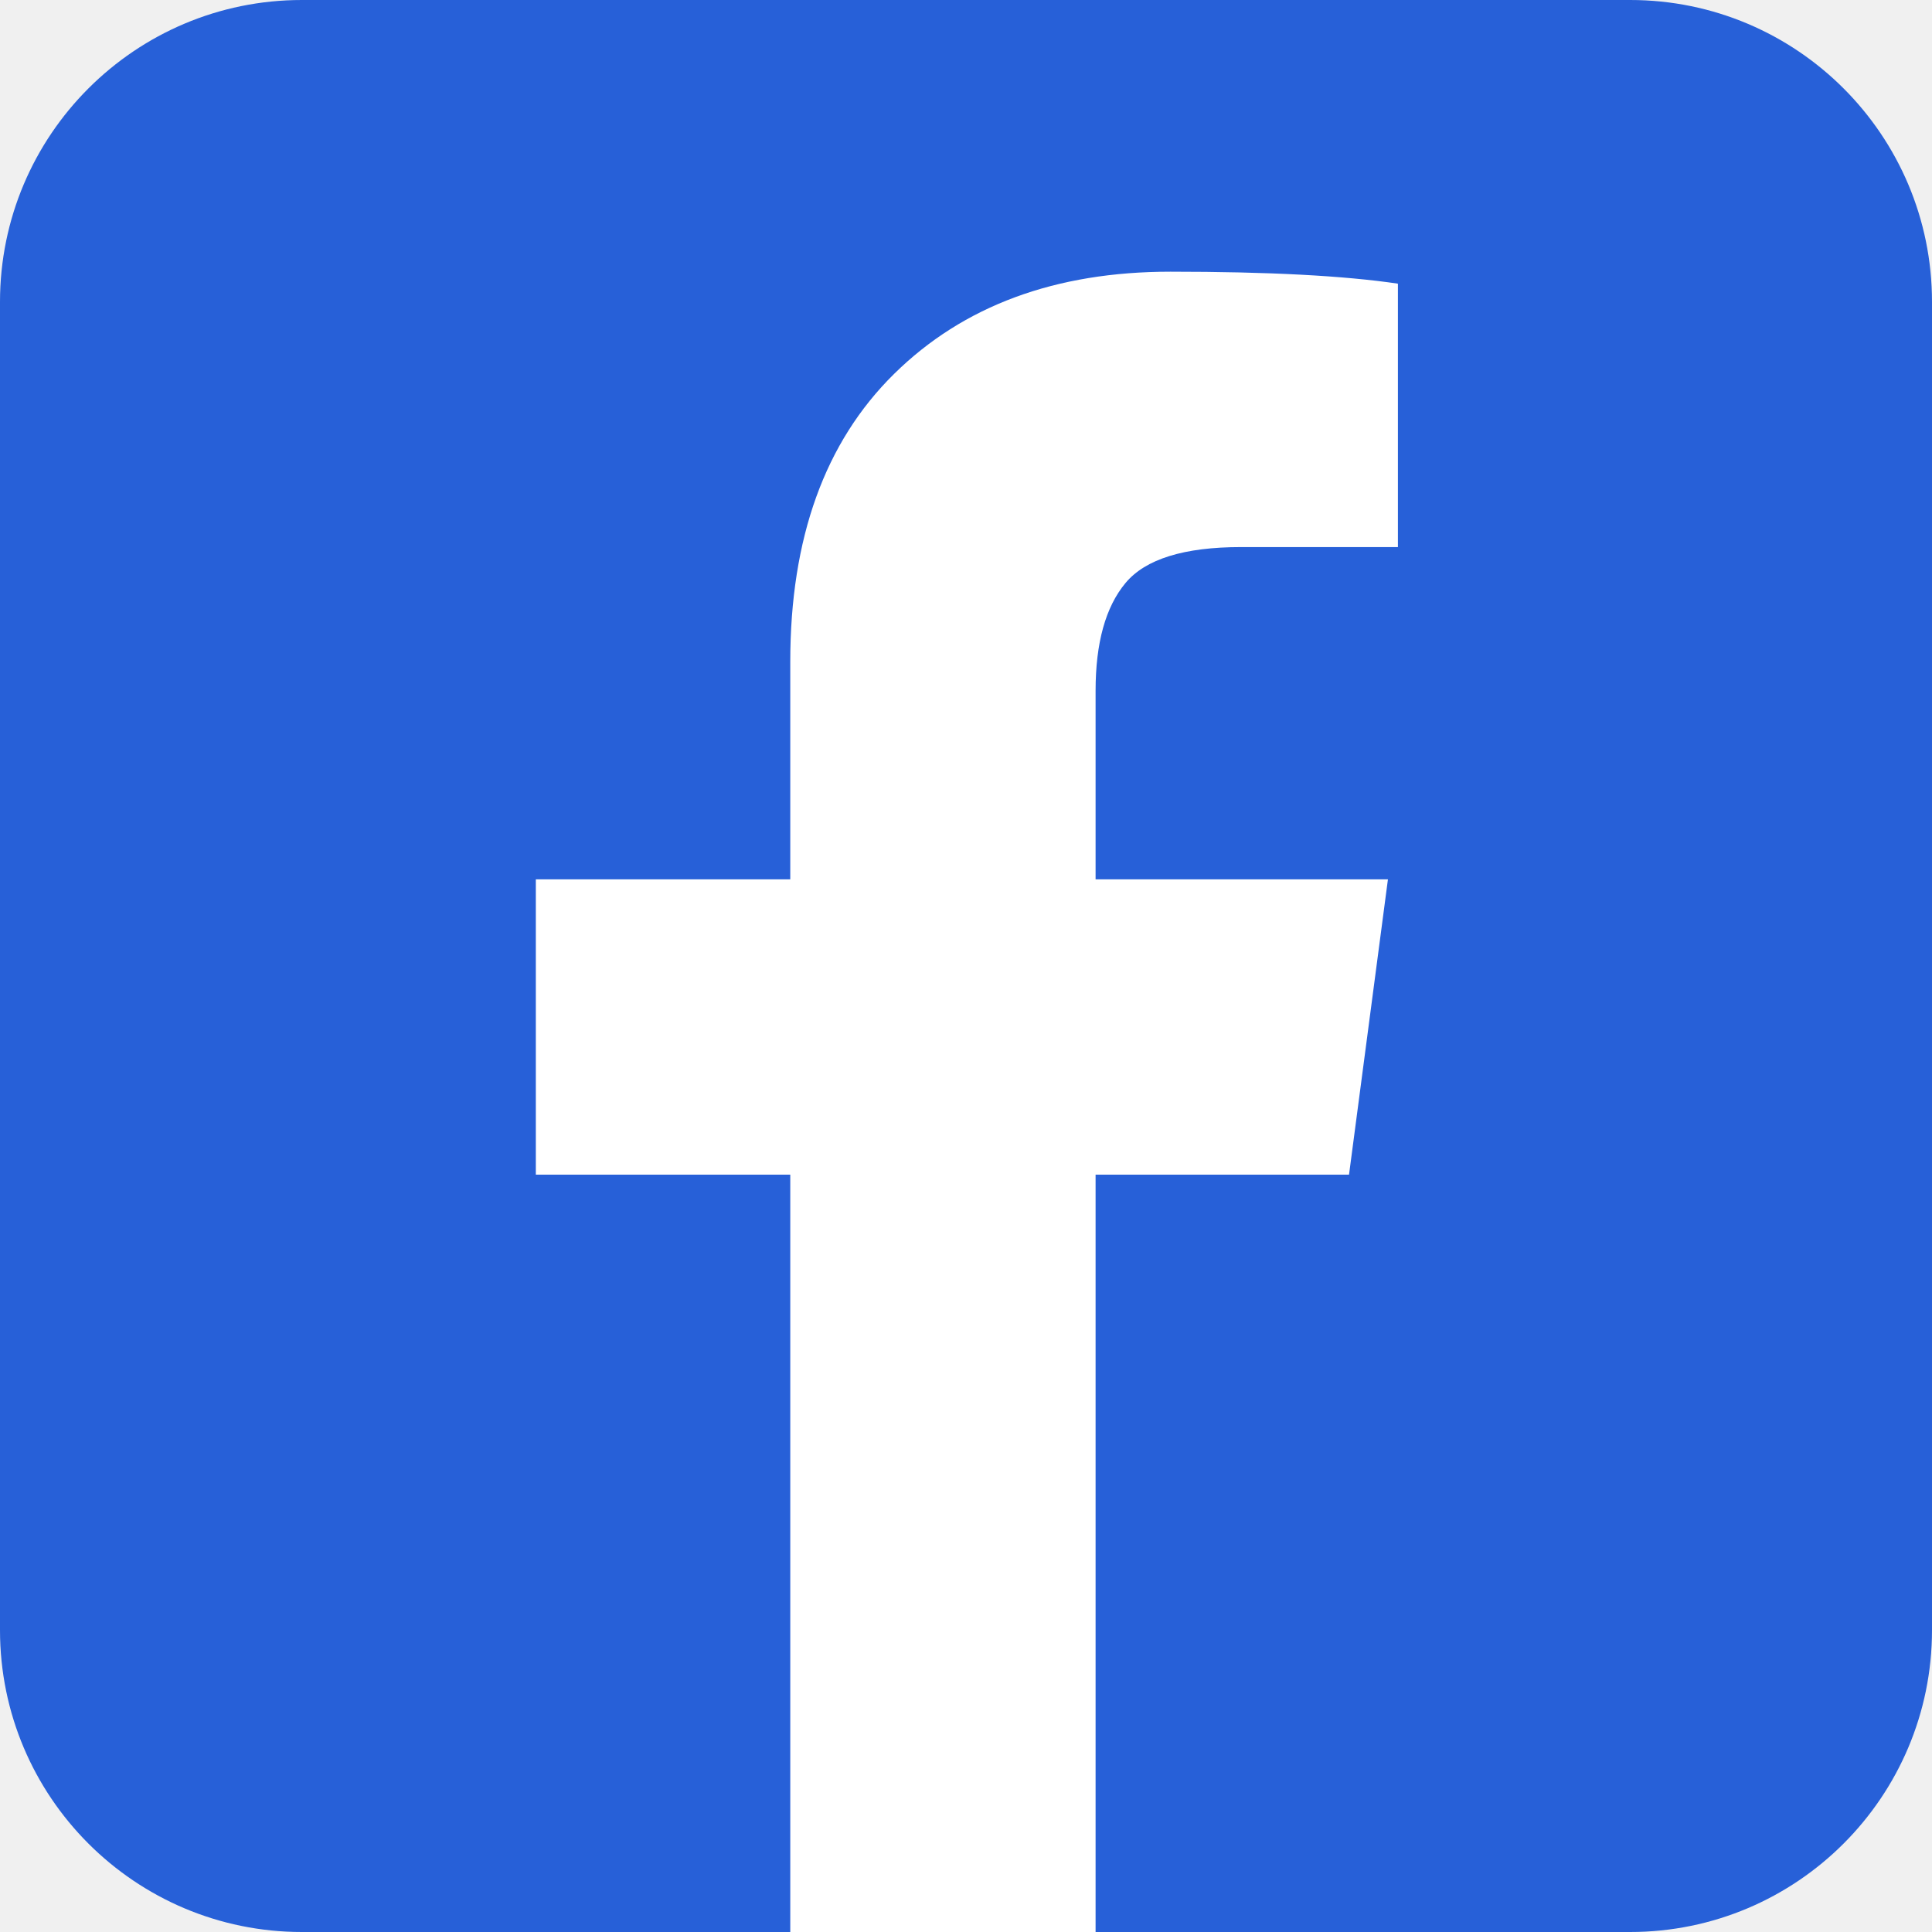
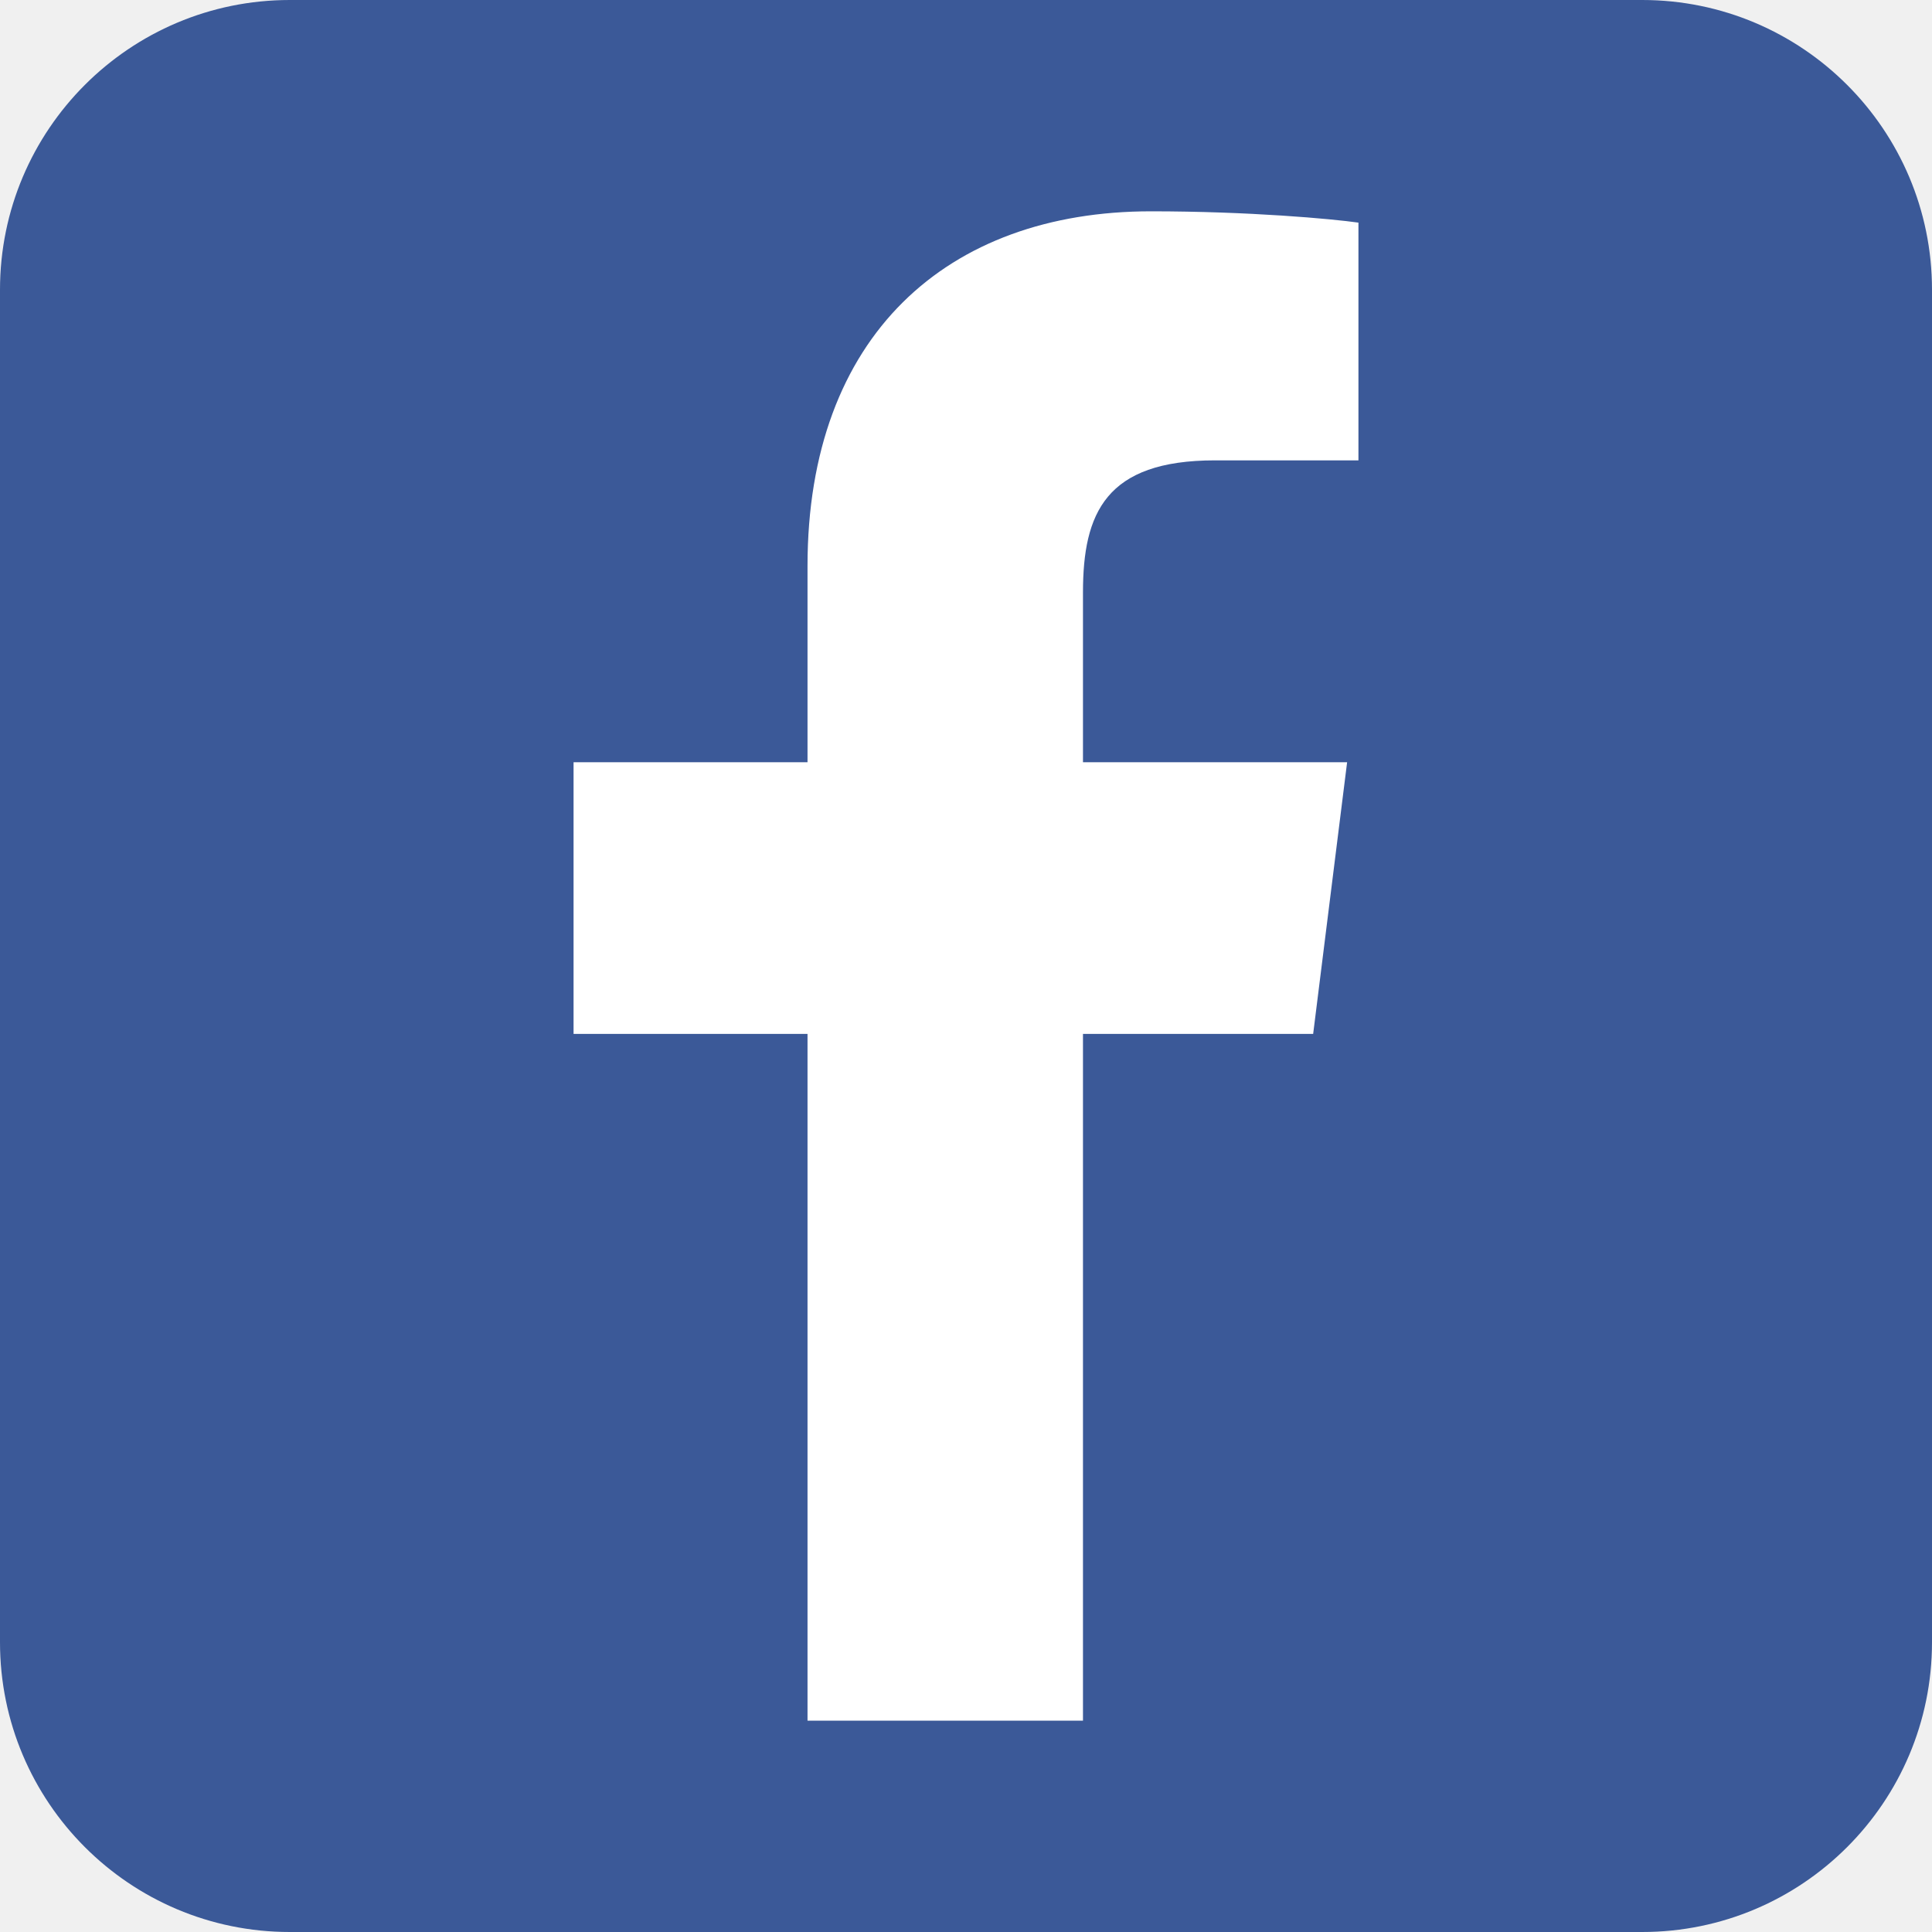
- <svg xmlns="http://www.w3.org/2000/svg" width="256px" height="256px" viewBox="312 111 256 256" version="1.1">
-   <defs />
-   <g id="facebook" stroke="none" stroke-width="1" fill="none" fill-rule="evenodd" transform="translate(312, 111)">
-     <rect id="bg" fill="#2760D8" x="0" y="0" width="256" height="256" rx="40" />
-     <path d="M185.231,37.587 L185.231,72.49 L164.474,72.49 C156.893,72.49 151.781,74.077 149.137,77.25 C146.493,80.423 145.171,85.183 145.171,91.529 L145.171,116.517 L183.909,116.517 L178.752,155.651 L145.171,155.651 L145.171,256 L104.714,256 L104.714,155.651 L71,155.651 L71,116.517 L104.714,116.517 L104.714,87.695 C104.714,71.3 109.297,58.586 118.464,49.552 C127.631,40.517 139.838,36 155.087,36 C168.043,36 178.091,36.529 185.231,37.587 L185.231,37.587 Z" id="Shape" fill="#FFFFFF" />
-   </g>
+ <svg xmlns="http://www.w3.org/2000/svg" viewBox="0 0 512 512">
+   <rect fill="#3b5998" height="512" rx="15%" width="512" />
+   <path d="m287 456v-182h61l9-72h-70v-45c0-21 6-35 35-35h38v-63c-7-1-29-3-55-3-54 0-91 33-91 94v52h-62v72h62v182z" fill="#fff" />
</svg>
